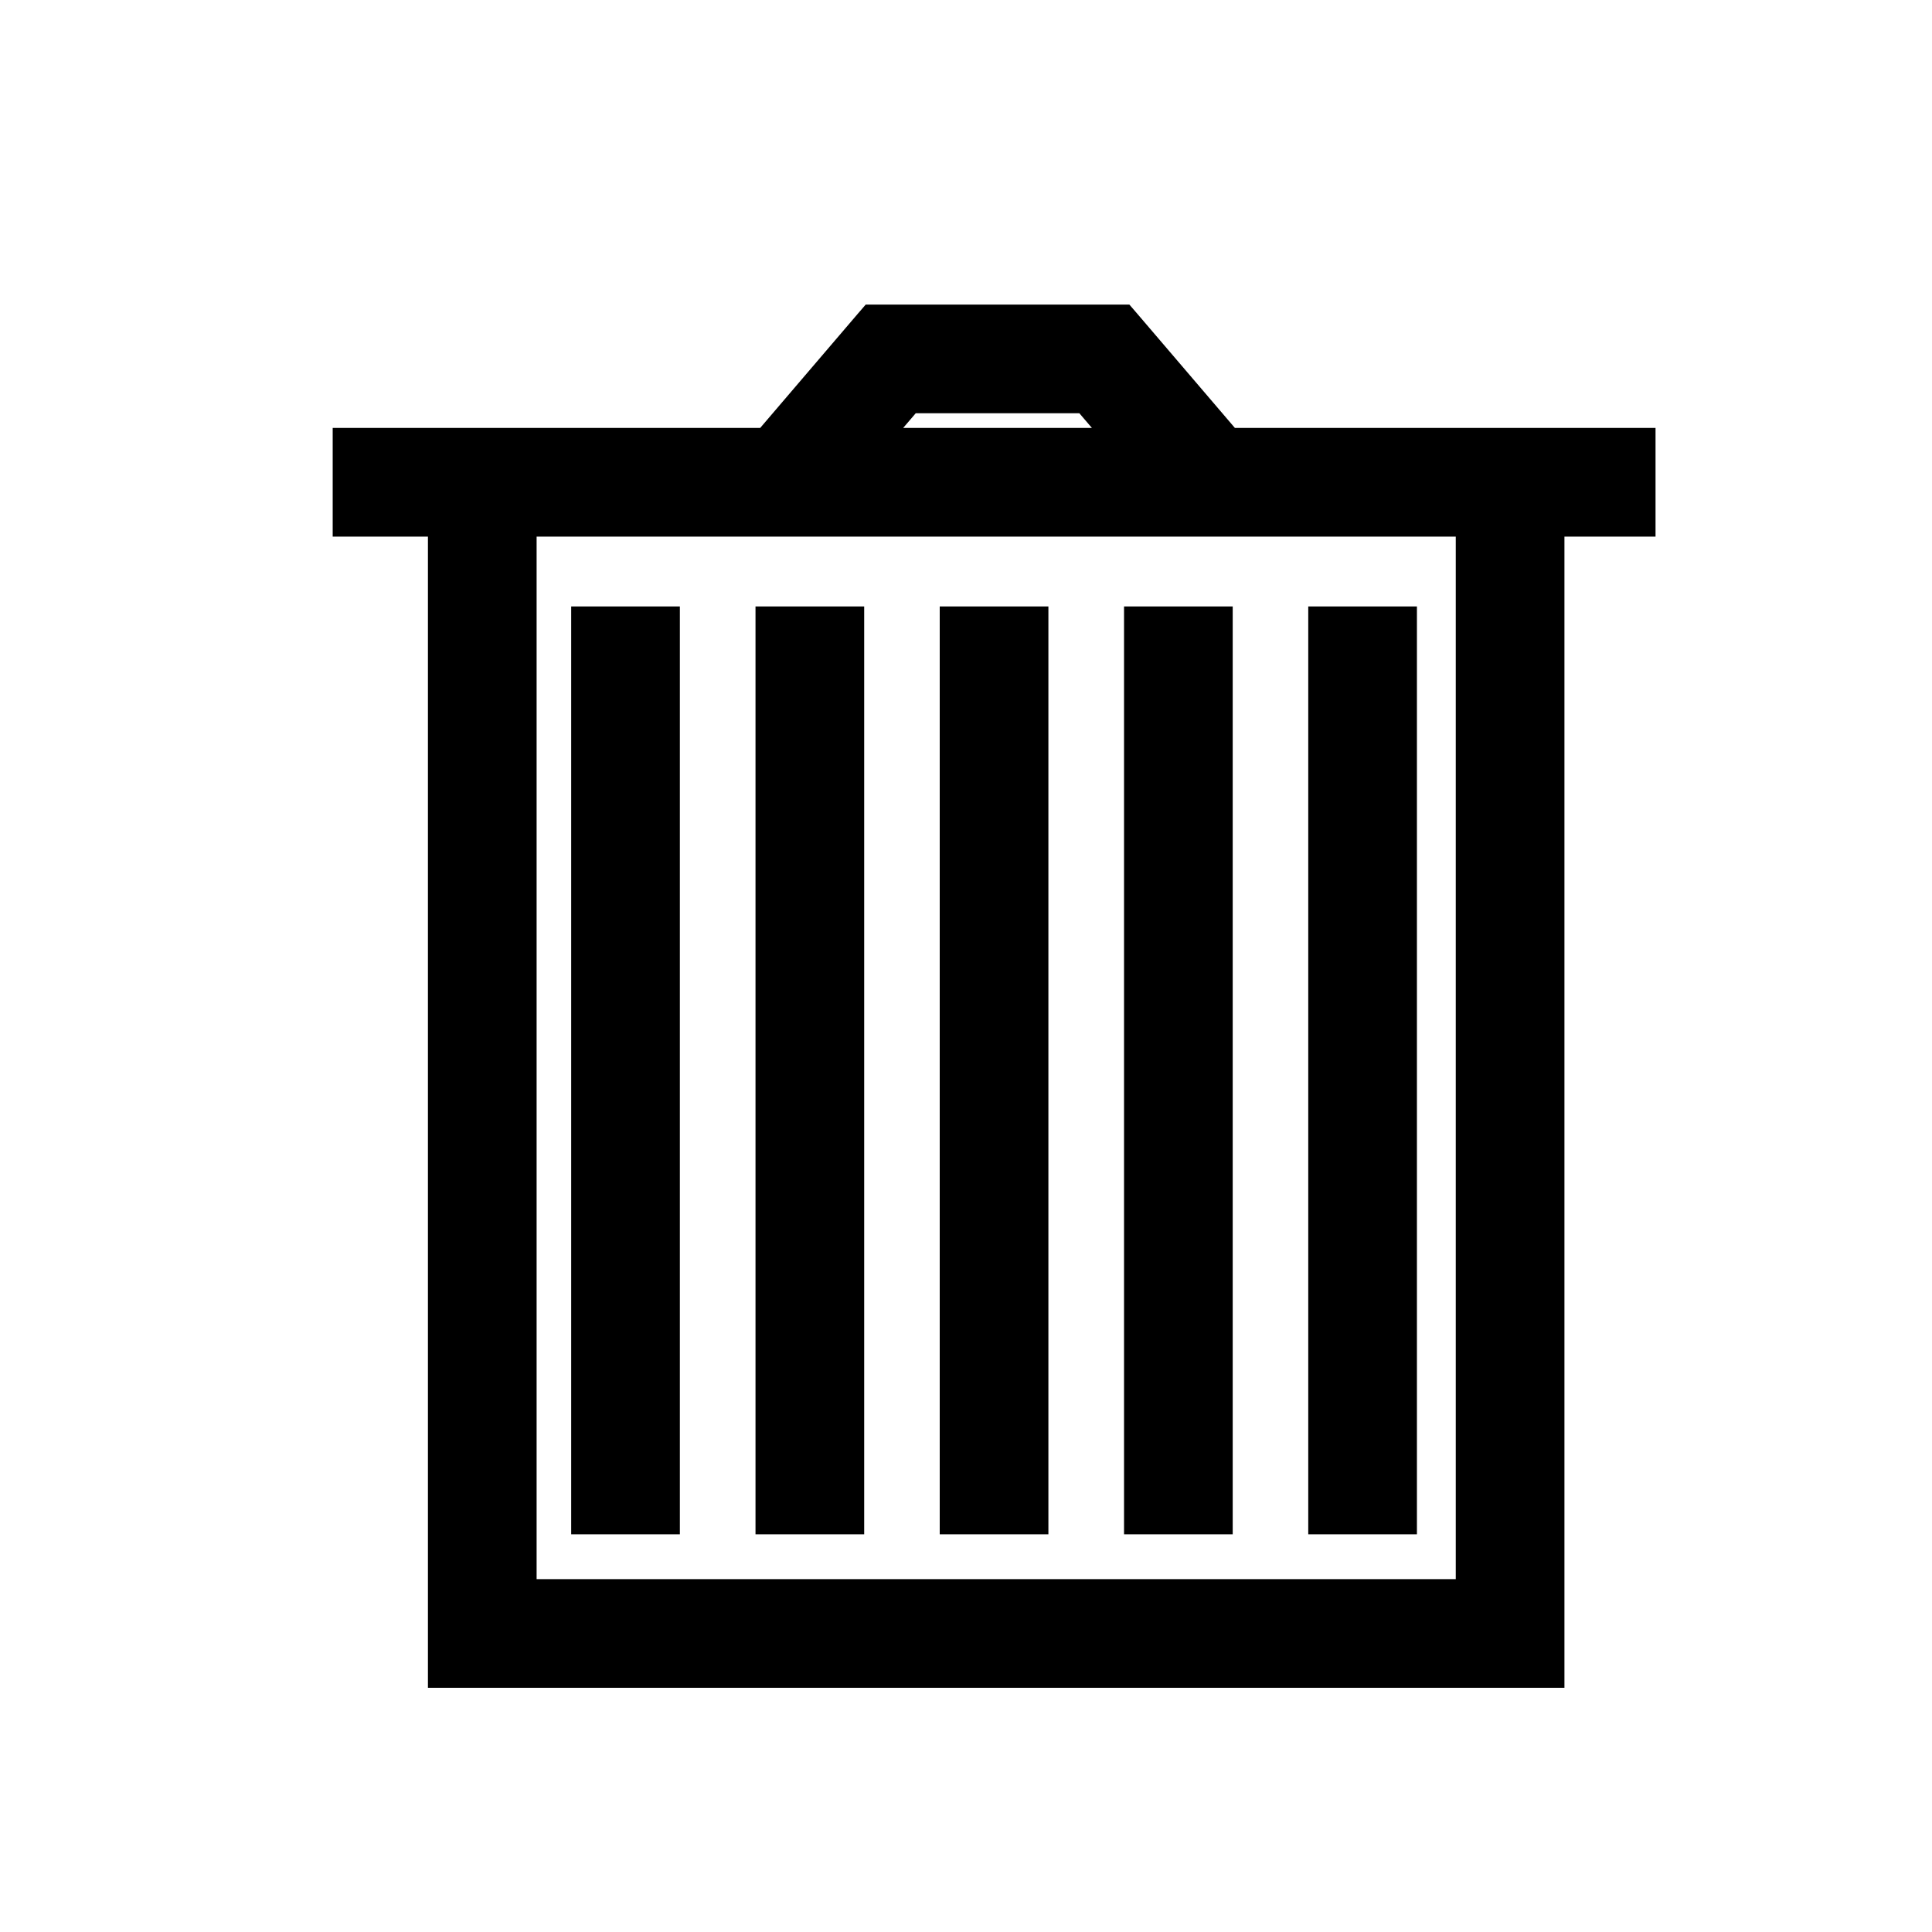
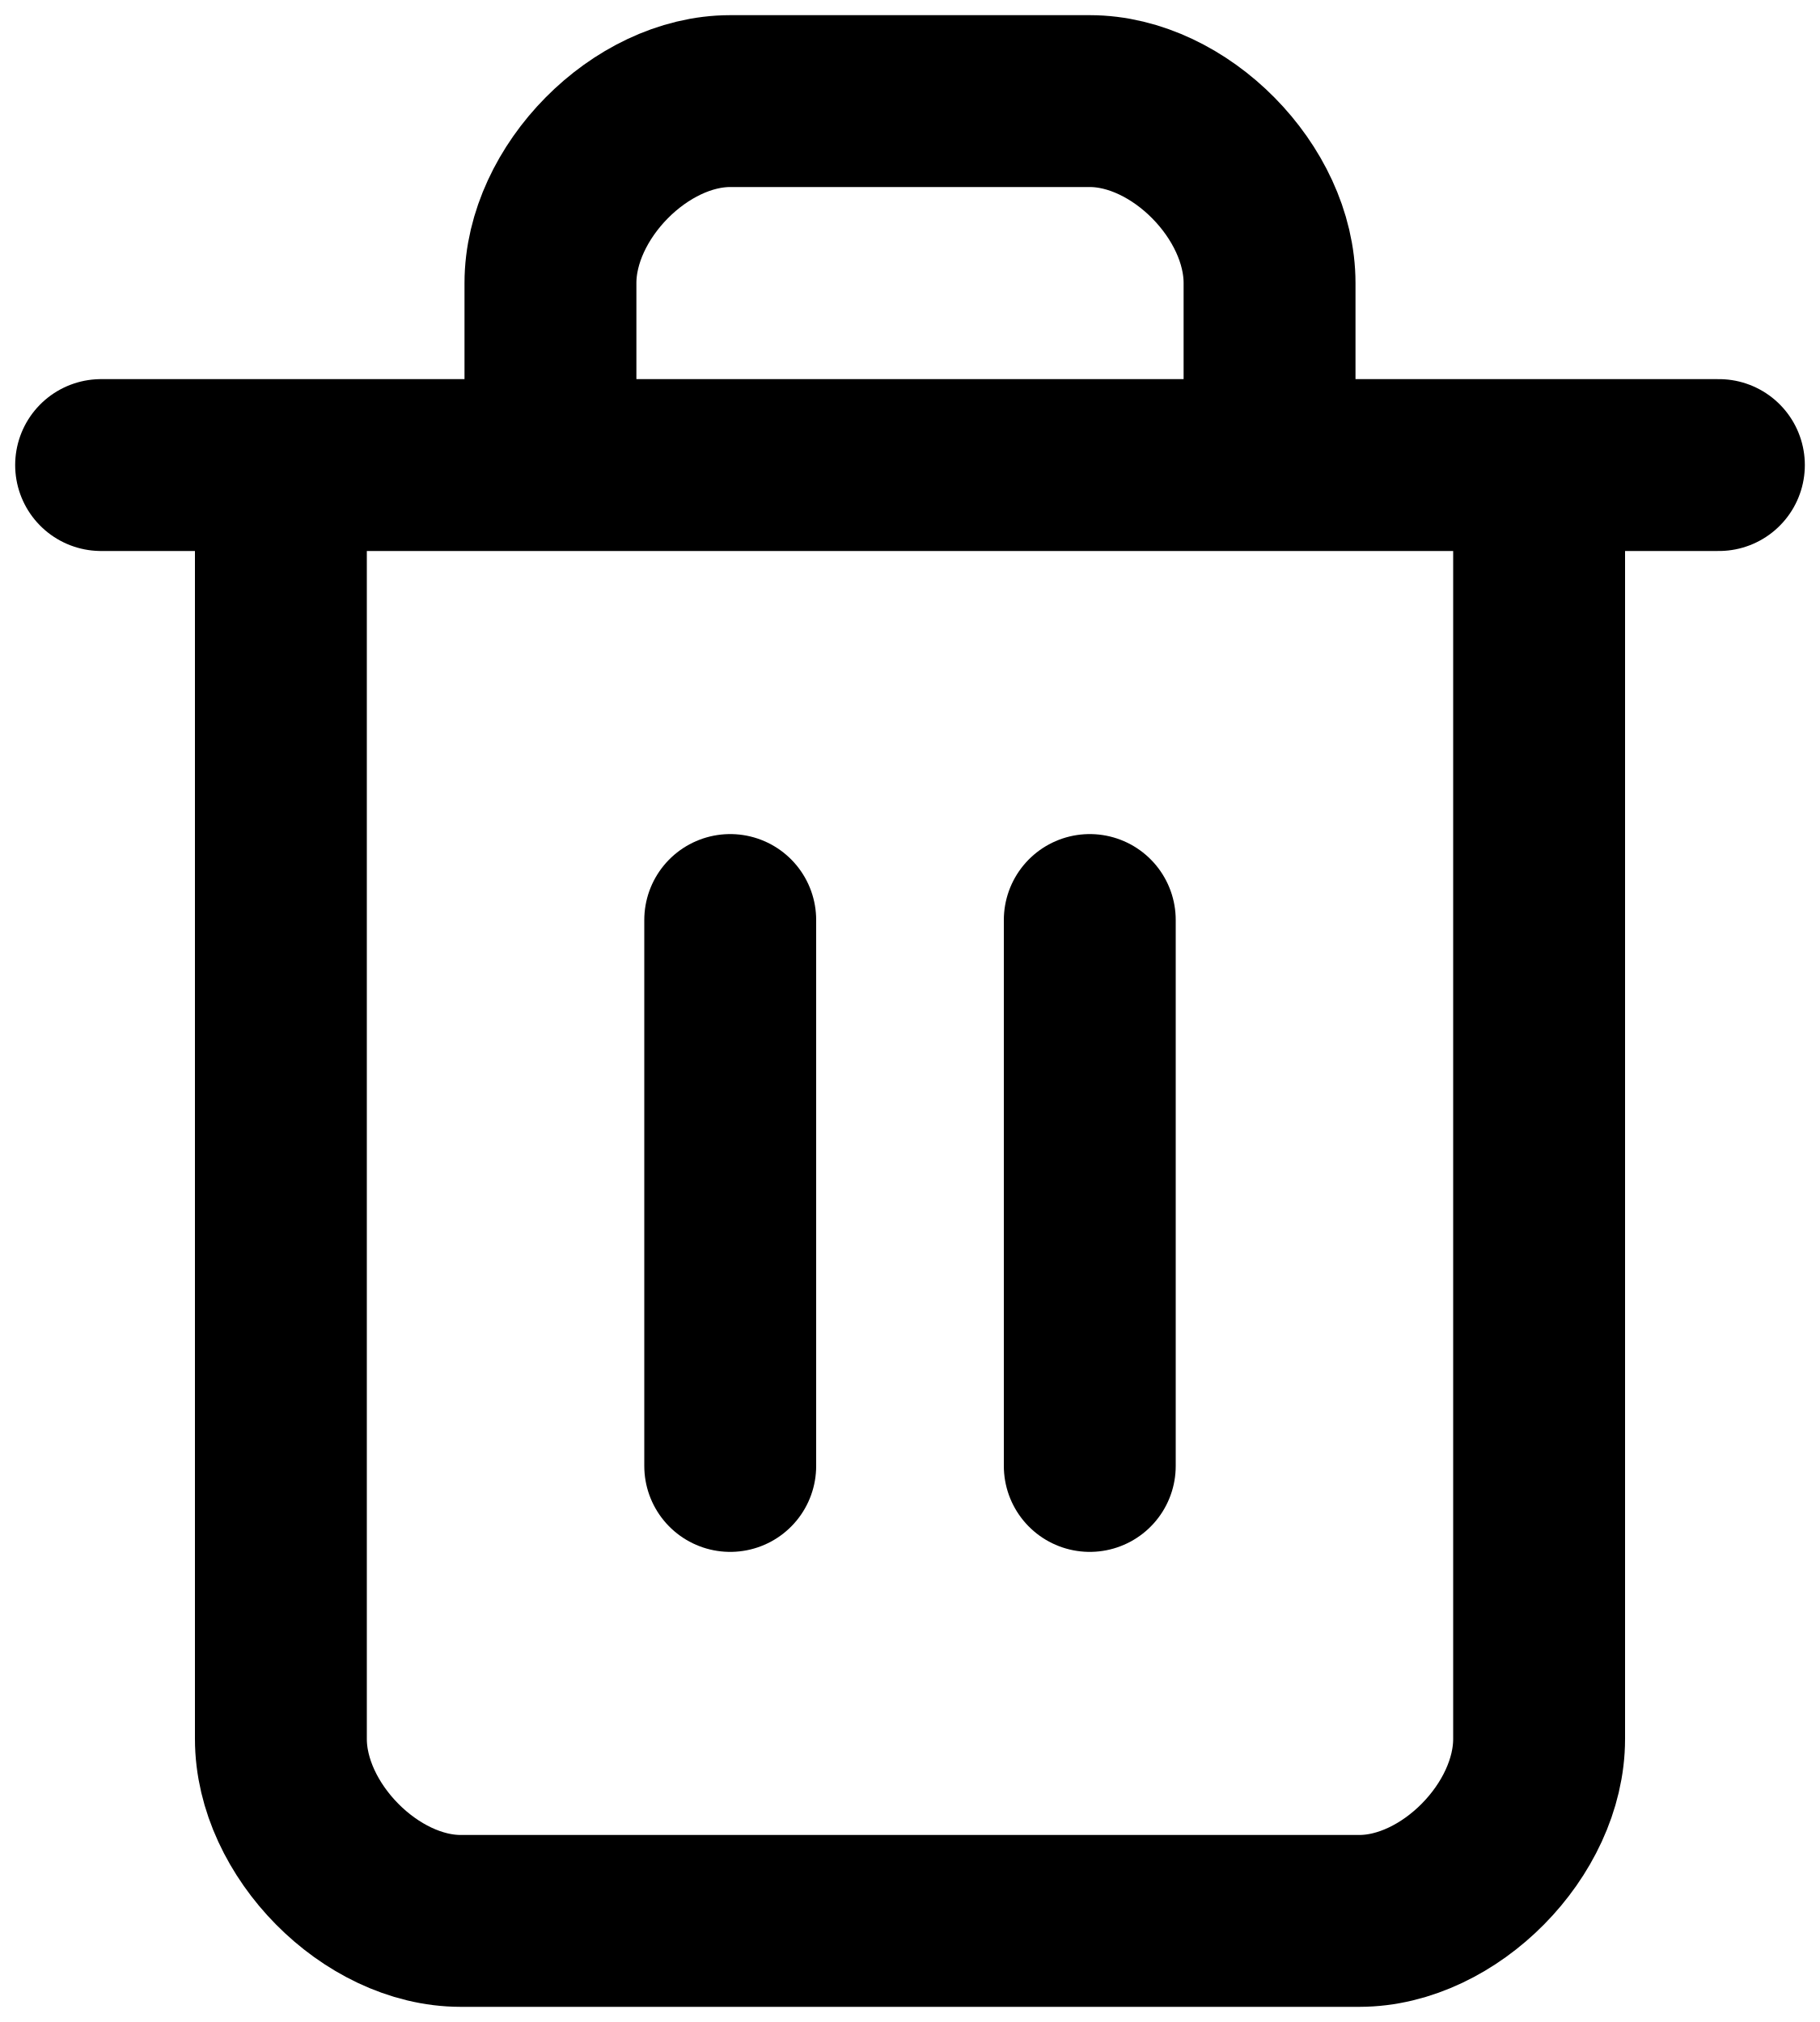
- <svg xmlns="http://www.w3.org/2000/svg" width="20" height="20" viewBox="0 0 20 20" fill="currentColor">
-   <path d="M3.694 5.43H4.555V17.222V17.347H4.68H15.945H16.07V17.222V5.43H16.888H17.013V5.305V4.68V4.555H16.888H12.726L11.672 3.322L11.634 3.278H11.577H9.076H9.019L8.981 3.322L7.927 4.555H3.694H3.569V4.68V5.305V5.43H3.694ZM6.163 6.403H6.038V6.528V15.633V15.758H6.163H6.788H6.913V15.633V6.528V6.403H6.788H6.163ZM8.071 6.403H7.946V6.528V15.633V15.758H8.071H8.696H8.821V15.633V6.528V6.403H8.696H8.071ZM9.978 6.403H9.853V6.528V15.633V15.758H9.978H10.603H10.728V15.633V6.528V6.403H10.603H9.978ZM11.886 6.403H11.761V6.528V15.633V15.758H11.886H12.511H12.636V15.633V6.528V6.403H12.511H11.886ZM13.793 6.403H13.668V6.528V15.633V15.758H13.793H14.418H14.543V15.633V6.528V6.403H14.418H13.793ZM9.422 4.153H11.231L11.575 4.555H9.078L9.422 4.153ZM15.195 16.472H5.43V5.43H15.195L15.195 16.472Z" fill="#currentColor" stroke="currentColor" stroke-width="0.25" />
+ <svg xmlns="http://www.w3.org/2000/svg" width="18" height="20" viewBox="0 0 18 20" fill="none">
+   <path d="M1 4.6H17M15.222 4.6V17.2C15.222 18.1 14.333 19 13.444 19H4.556C3.667 19 2.778 18.1 2.778 17.2V4.6M5.444 4.6V2.8C5.444 1.9 6.333 1 7.222 1H10.778C11.667 1 12.556 1.9 12.556 2.8V4.6M7.222 9.1V14.5M10.778 9.1V14.5" stroke="currentColor" stroke-width="1.7" stroke-linecap="round" stroke-linejoin="round" />
</svg>
